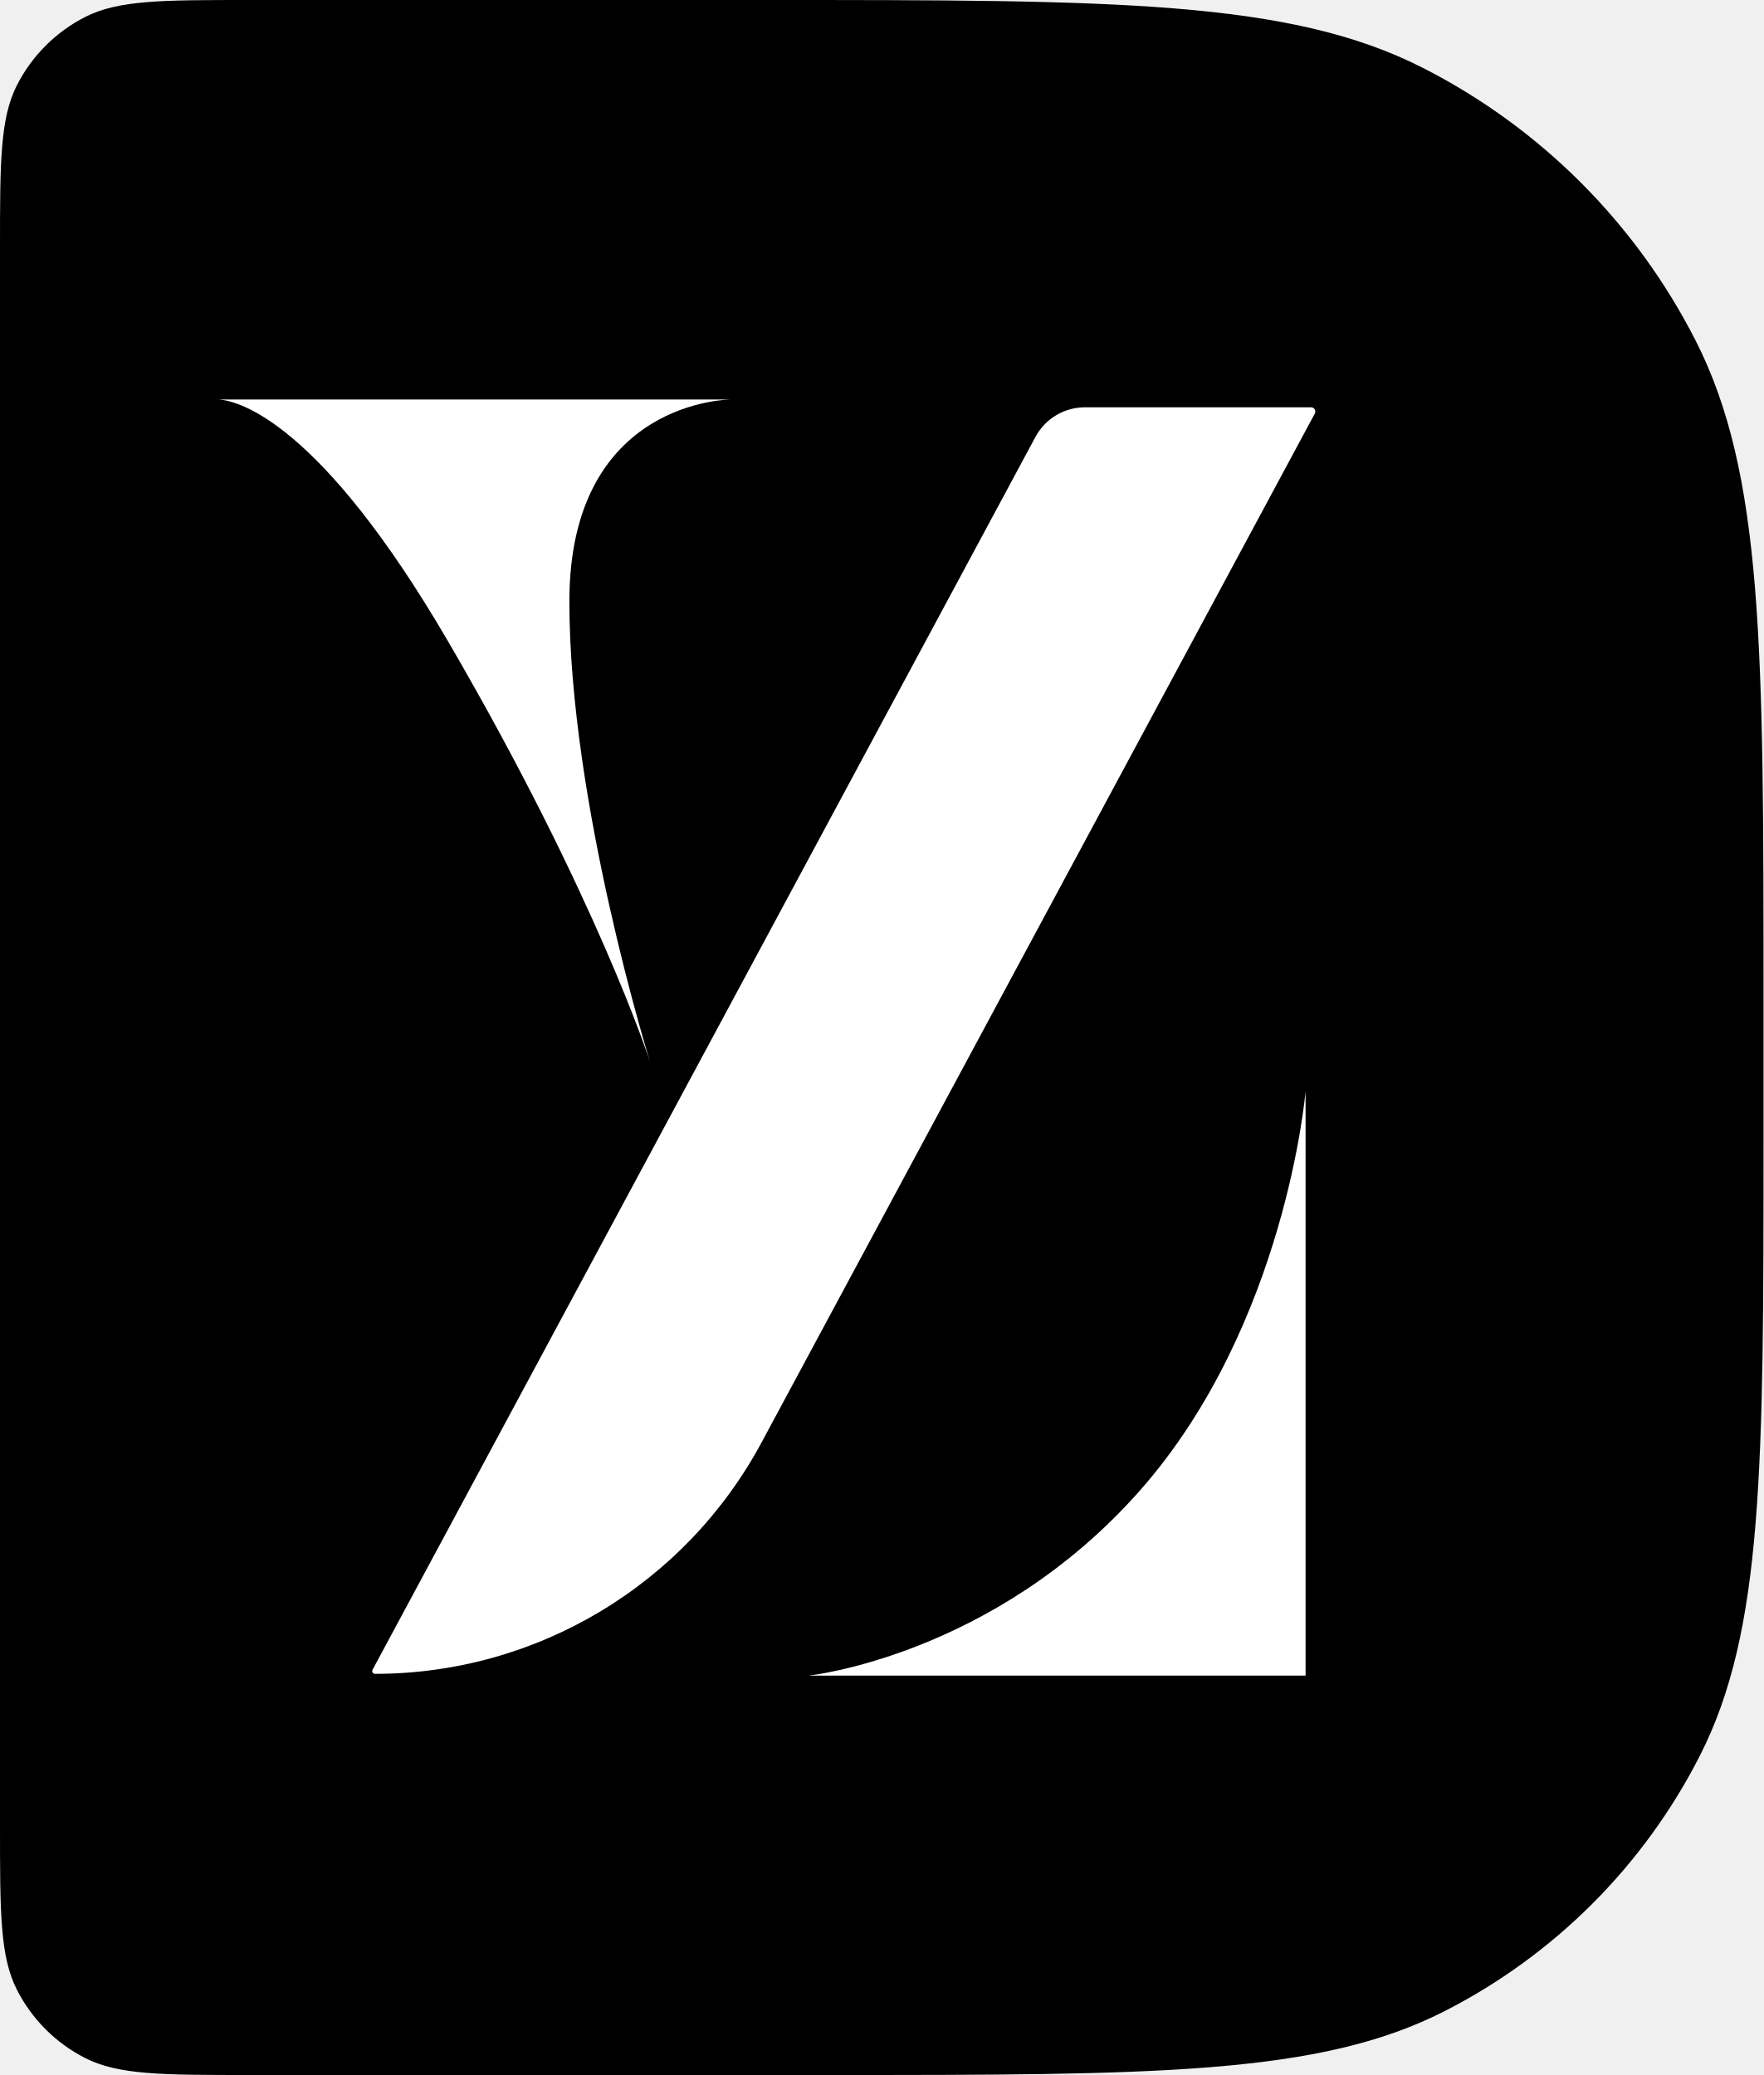
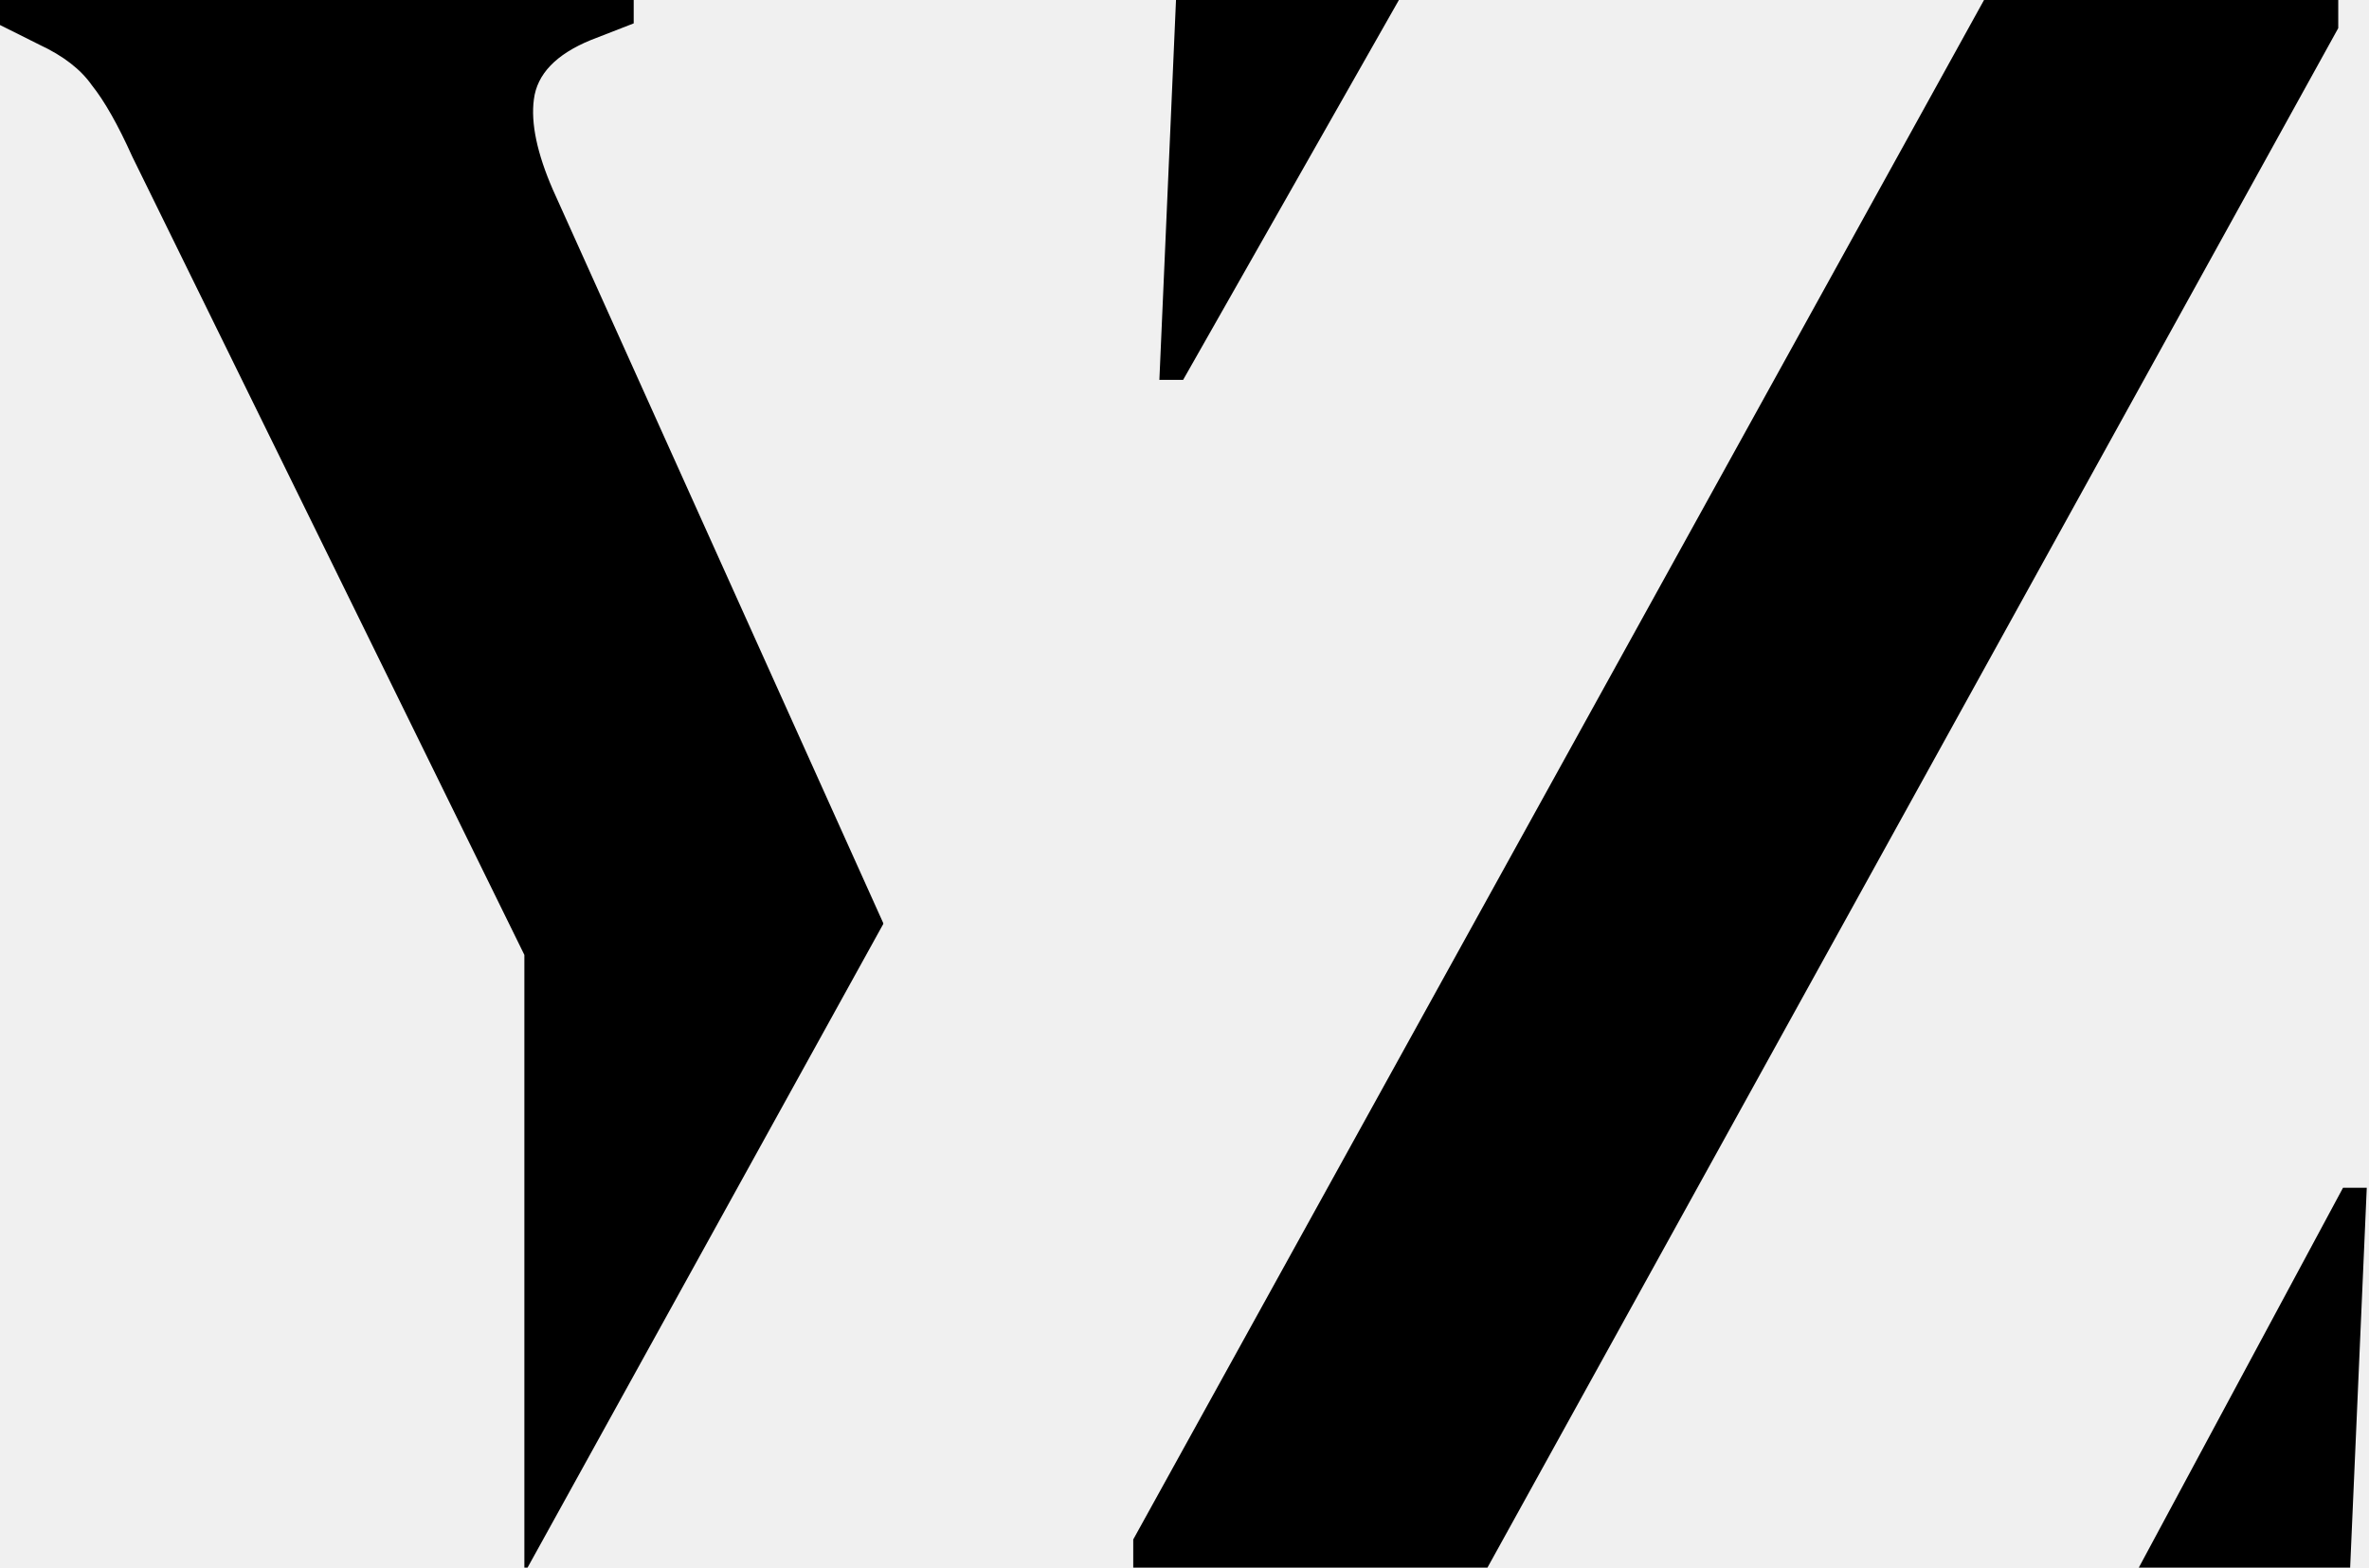
- <svg xmlns="http://www.w3.org/2000/svg" width="181" height="213" viewBox="0 0 181 213" fill="none">
-   <path d="M0 25.6C0 16.639 0 12.159 1.744 8.736C3.278 5.726 5.726 3.278 8.736 1.744C12.159 0 16.639 0 25.6 0H78.6C114.443 0 132.365 0 146.055 6.976C158.098 13.111 167.889 22.902 174.024 34.945C181 48.635 181 66.557 181 102.4V117C181 150.603 181 167.405 174.46 180.239C168.708 191.529 159.529 200.708 148.239 206.46C135.405 213 118.603 213 85 213H25.6C16.639 213 12.159 213 8.736 211.256C5.726 209.722 3.278 207.274 1.744 204.264C0 200.841 0 196.361 0 187.4V25.6Z" fill="black" />
-   <path d="M38.235 171.405L106.276 44.847C107.281 42.977 109.23 41.81 111.351 41.81H134.567C134.894 41.81 135.103 42.16 134.948 42.449L78.16 148.075C70.296 162.701 55.058 171.821 38.483 171.821C38.27 171.821 38.134 171.593 38.235 171.405Z" fill="white" />
-   <path d="M134 172H83C83 172 102 170 117 153C132 136 134 112 134 112V172Z" fill="white" />
-   <path d="M22.484 41.011L22 41.011C22 41.011 22.163 40.986 22.484 41.011L75 41.011C75 41.011 58.438 41.011 58.438 61.739C58.438 82.468 66.719 109 66.719 109C66.719 109 61.272 92.07 46.016 65.885C32.843 43.275 24.513 41.166 22.484 41.011Z" fill="white" />
+ <svg xmlns="http://www.w3.org/2000/svg" width="207" height="137" viewBox="0 0 207 137" fill="none">
+   <g clip-path="url(#clip0_571_163)">
+     <path fill-rule="evenodd" clip-rule="evenodd" d="M45.819 137.033H46.079L77.178 80.751V80.675L72.817 70.992L54.519 30.365L48.311 16.581C46.926 13.396 46.373 10.766 46.649 8.689C46.926 6.474 48.588 4.743 51.634 3.497L55.372 2.043V-0.033H-0.286V2.043L3.453 3.912C5.529 4.882 7.052 6.058 8.021 7.443C9.129 8.827 10.306 10.904 11.552 13.673L45.819 83.453V83.453L45.819 83.453V137.033ZM205.352 137.033H186.868L195.798 120.419L204.729 103.805H206.805L205.352 137.033ZM204.313 -0.033V2.459L132.249 132.88L129.954 137.033H99.021V134.541L171.085 4.12L173.38 -0.033H204.313ZM112.935 16.373L103.382 33.195L101.305 33.195L102.759 -0.033H122.253L113.461 15.447C113.285 15.749 113.109 16.057 112.936 16.372L112.935 16.373Z" fill="black" />
+   </g>
+   <defs>
+     <clipPath id="clip0_571_163">
+       <rect width="207" height="137" fill="white" />
+     </clipPath>
+   </defs>
</svg>
